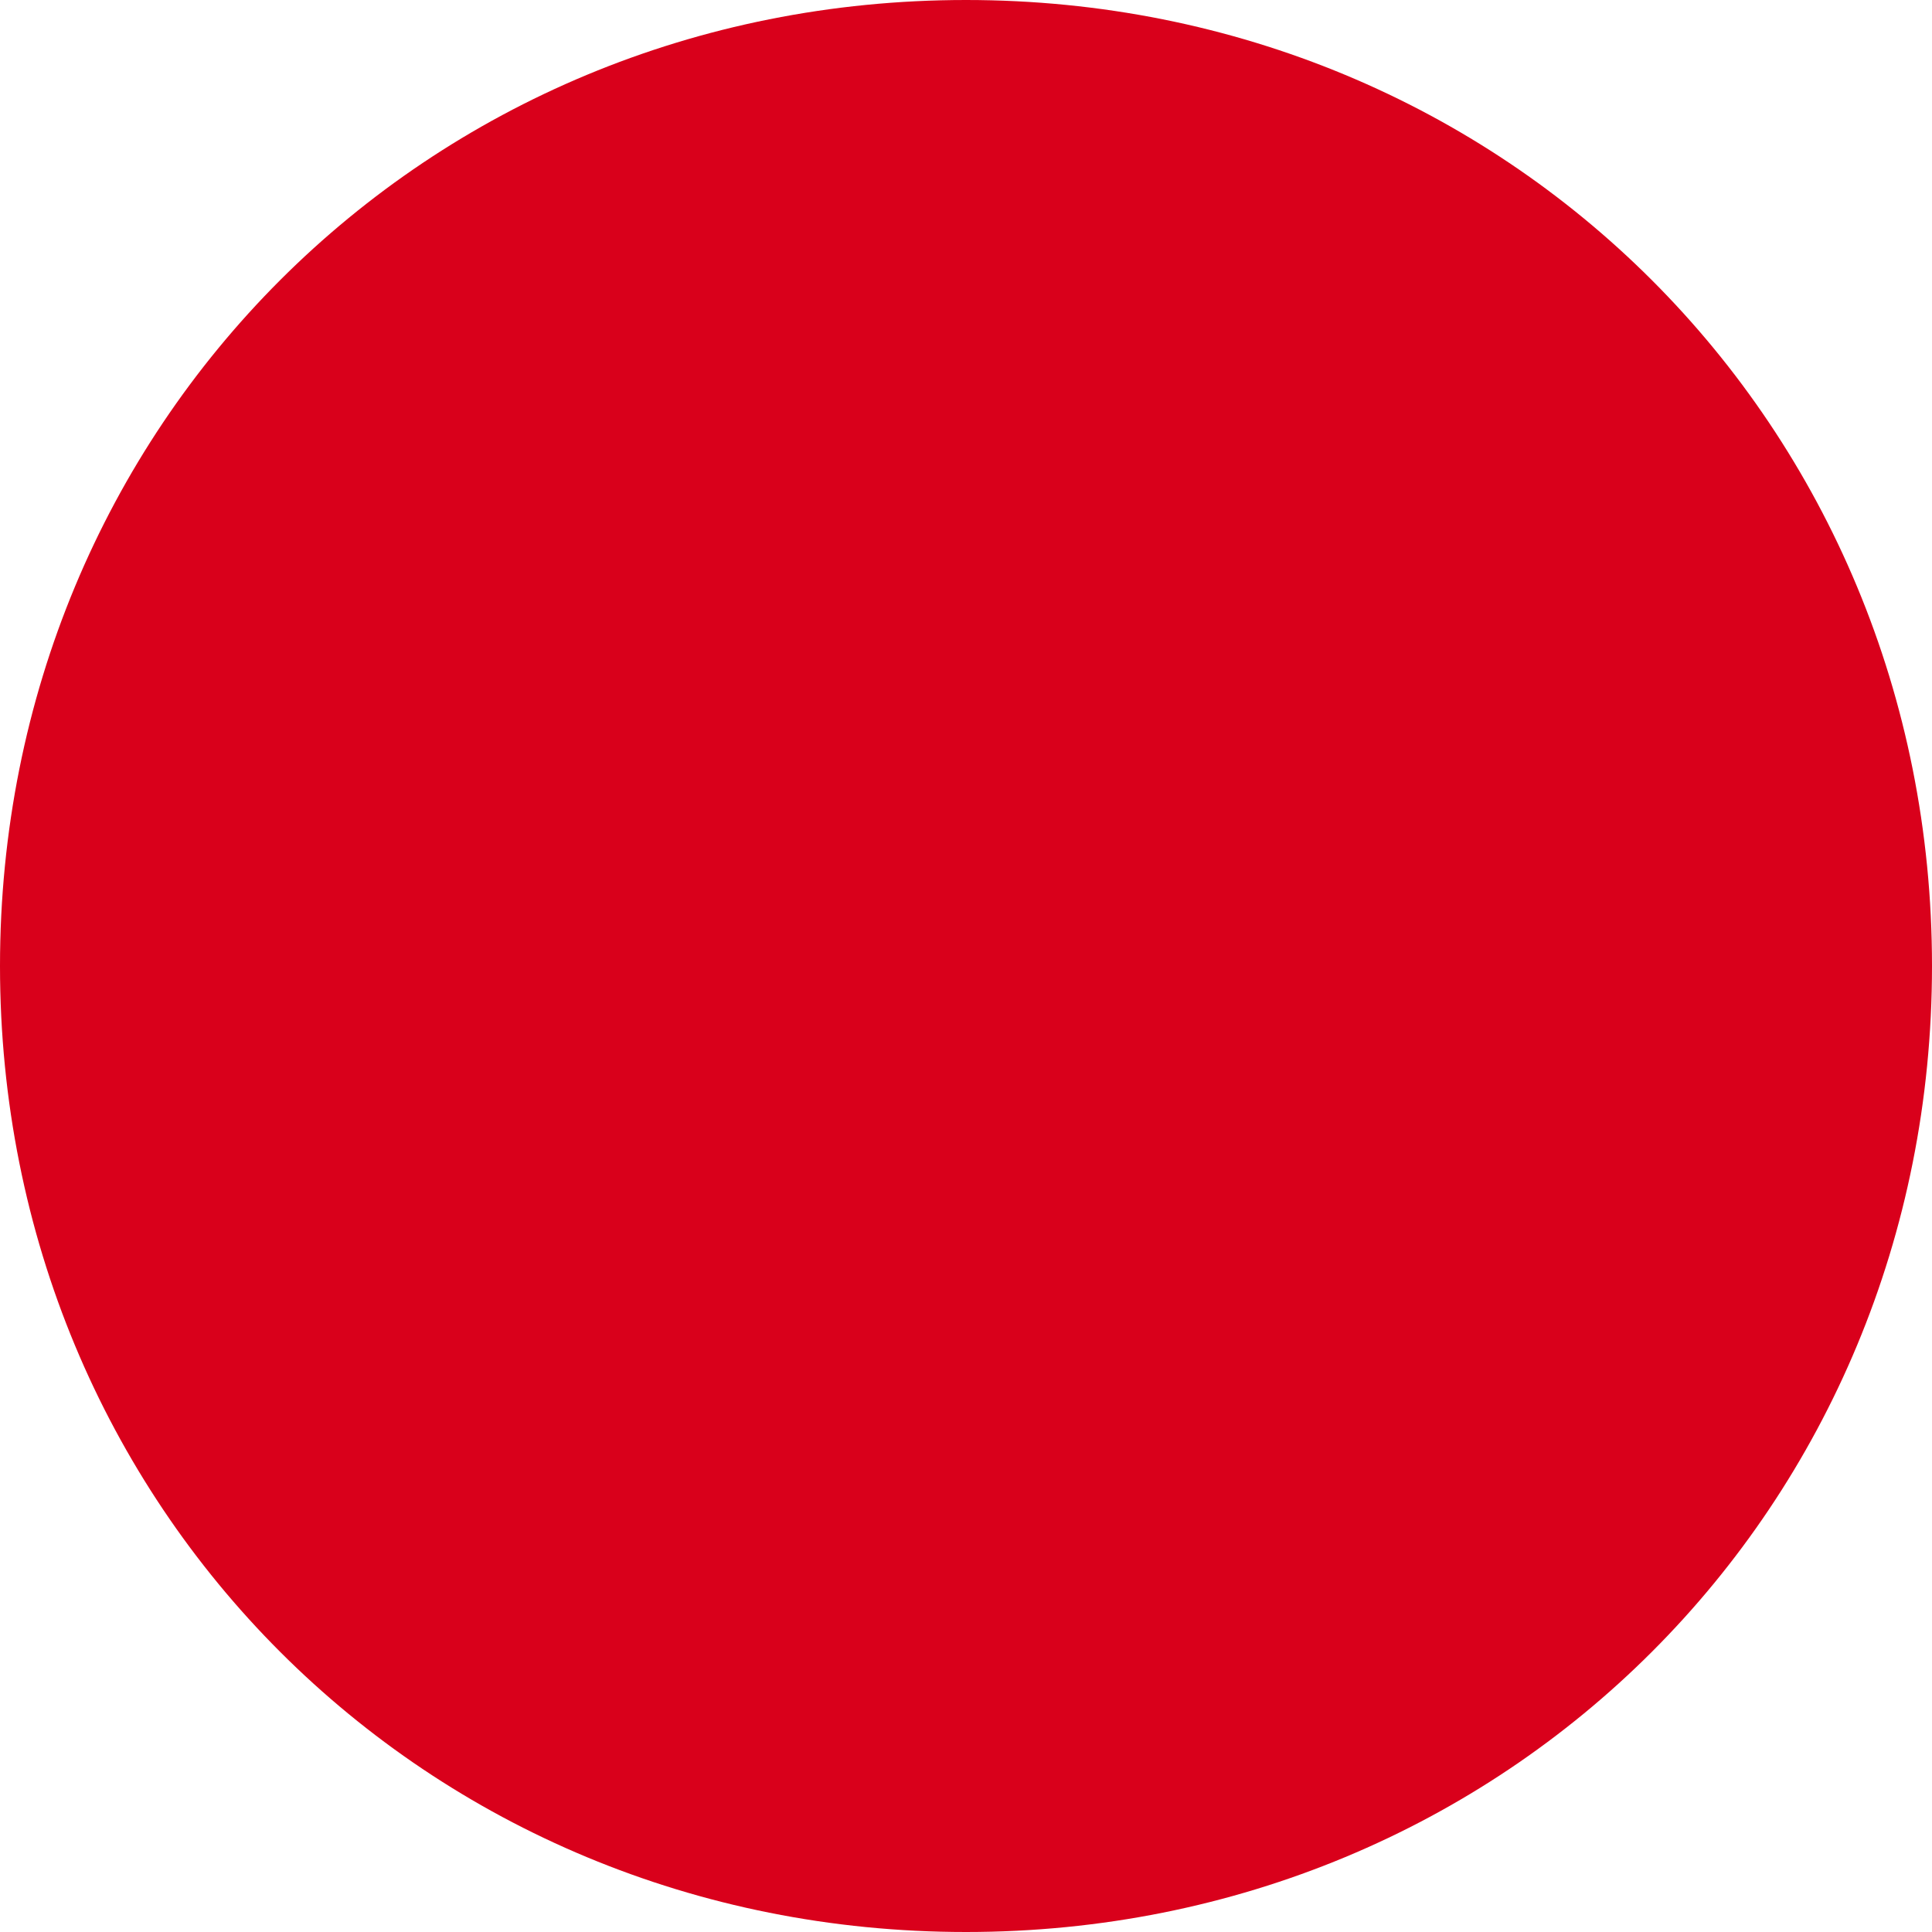
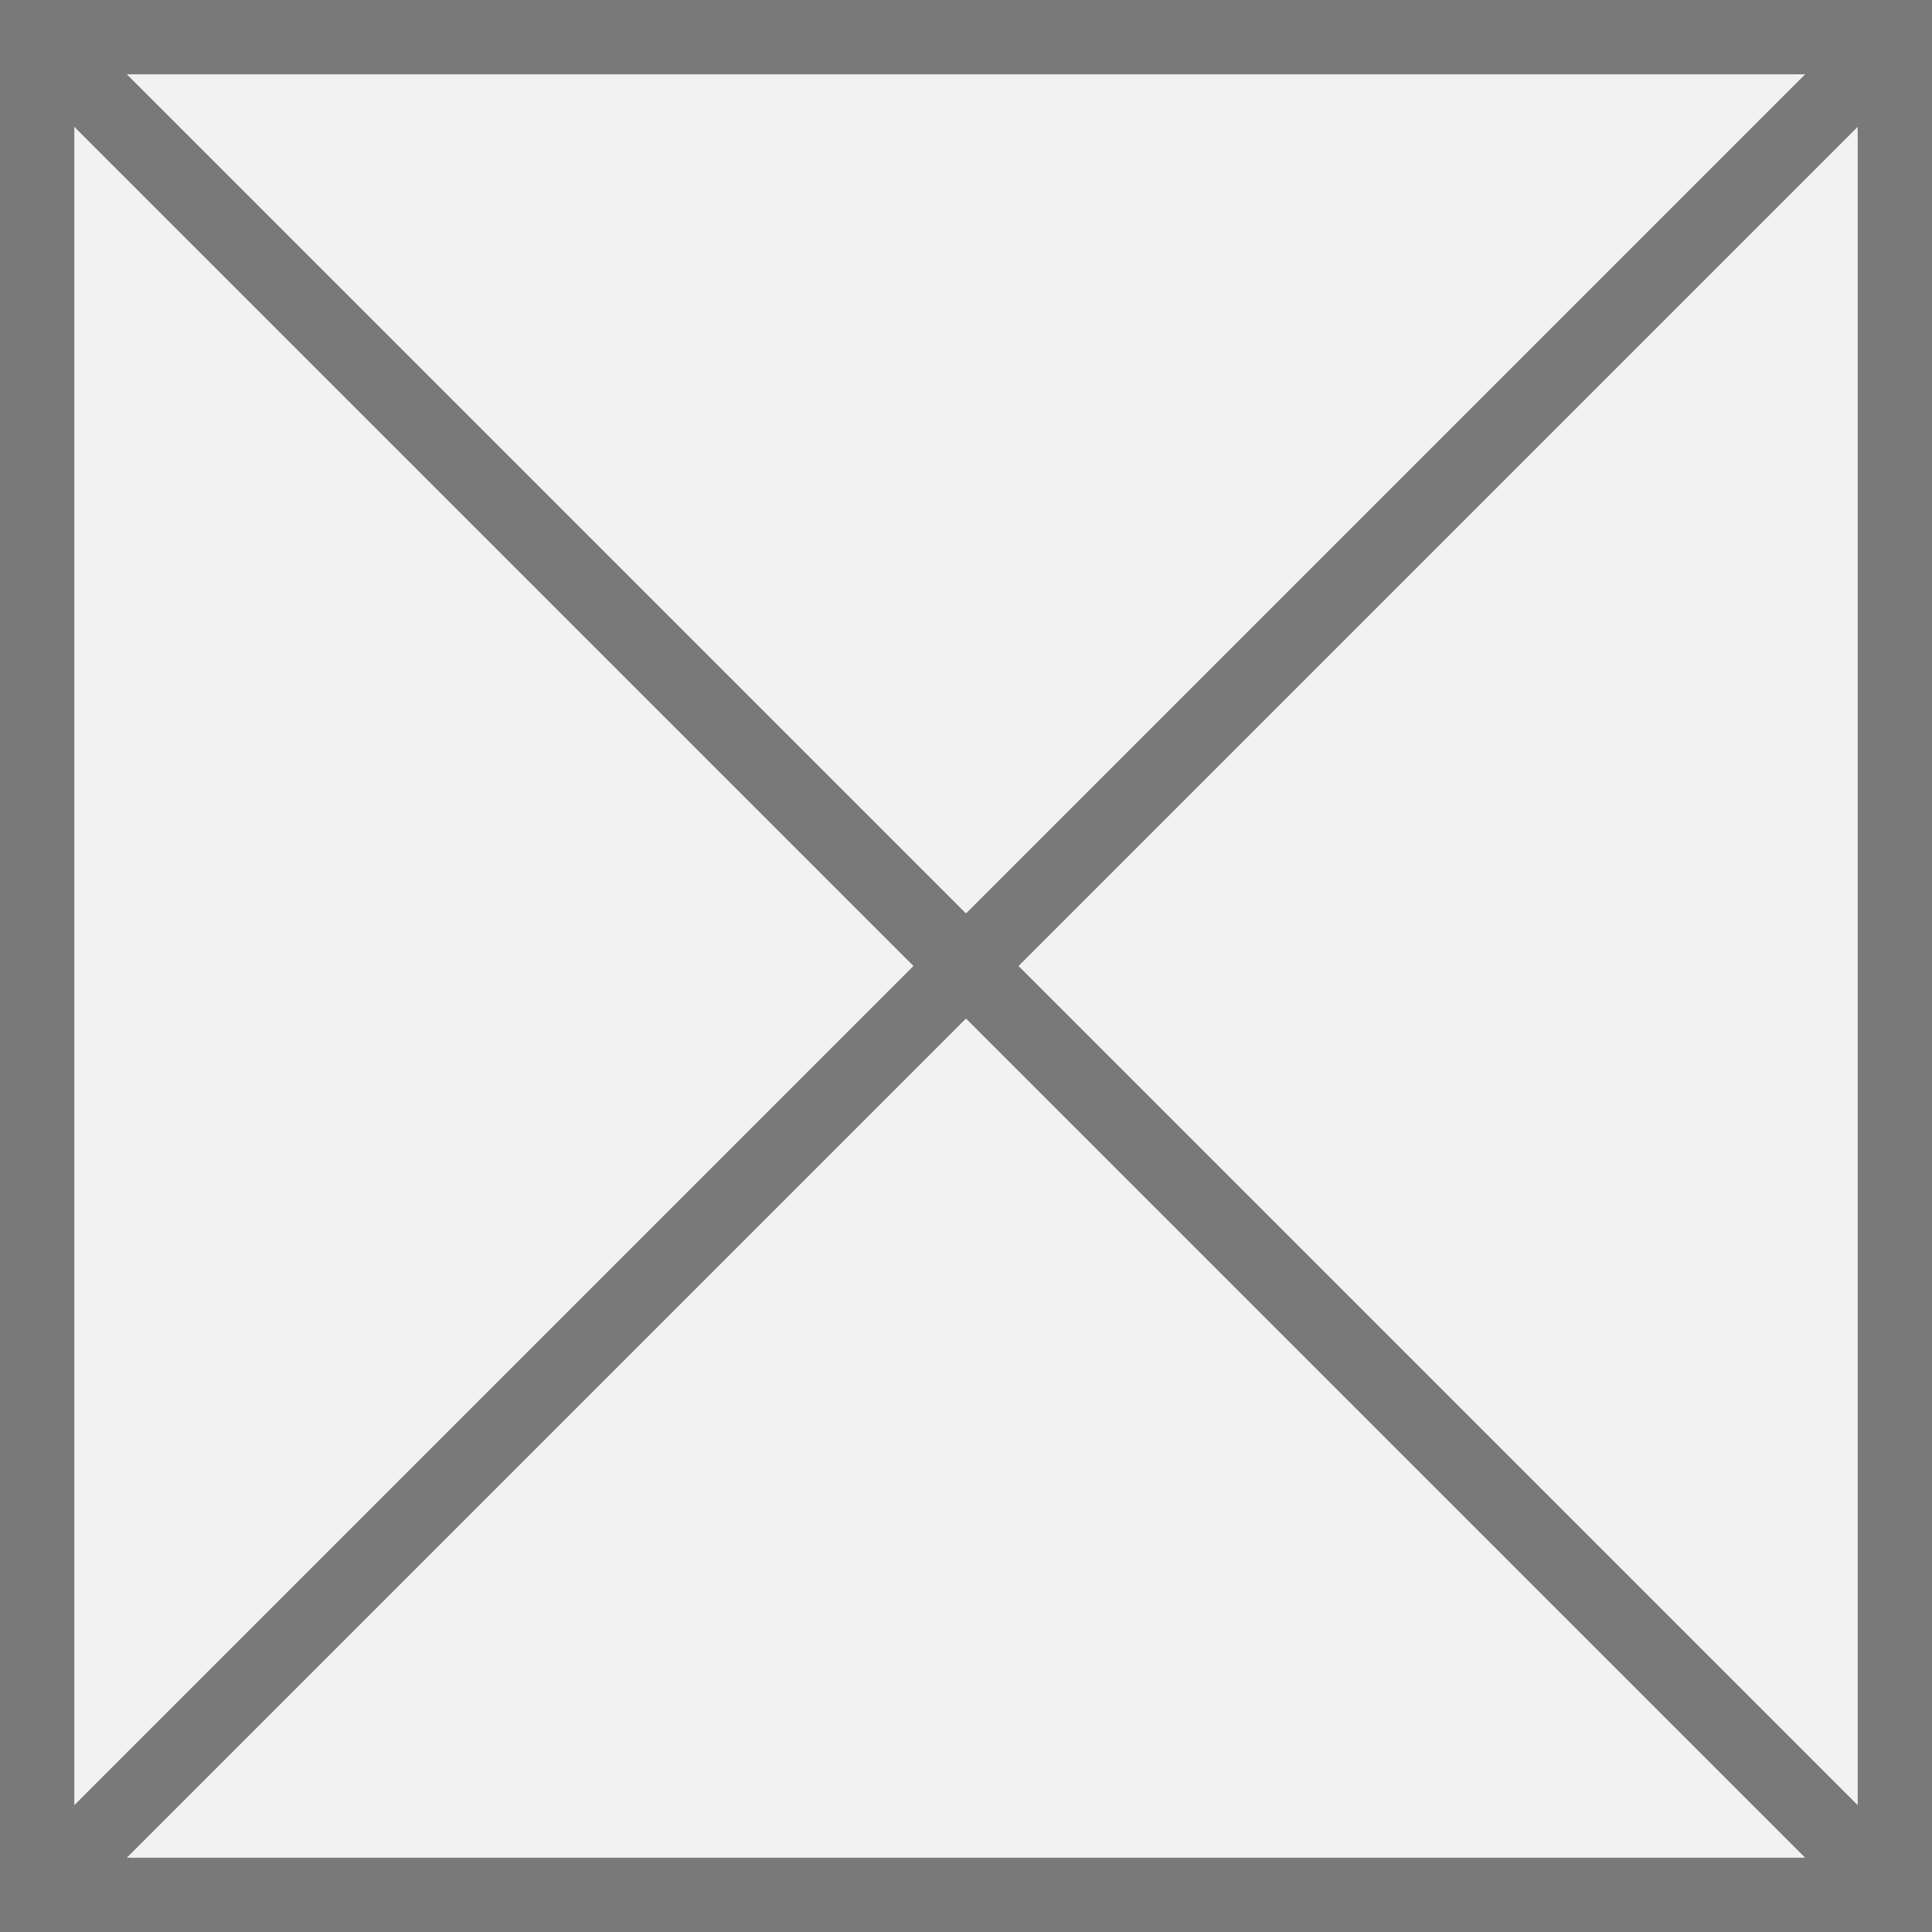
- <svg xmlns="http://www.w3.org/2000/svg" version="1.1" width="12px" height="12px">
-   <g transform="matrix(1 0 0 1 -351 -399 )">
-     <path d="M 357 399  C 360.36 399  363 401.64  363 405  C 363 408.36  360.36 411  357 411  C 353.64 411  351 408.36  351 405  C 351 401.64  353.64 399  357 399  Z " fill-rule="nonzero" fill="#d9001b" stroke="none" />
+ <svg xmlns="http://www.w3.org/2000/svg" version="1.1" width="26px" height="26px">
+   <g transform="matrix(1 0 0 1 -39 -407 )">
+     <path d="M 39.5 407.5  L 64.5 407.5  L 64.5 432.5  L 39.5 432.5  L 39.5 407.5  Z " fill-rule="nonzero" fill="#f2f2f2" stroke="none" />
+     <path d="M 39.5 407.5  L 64.5 407.5  L 64.5 432.5  L 39.5 432.5  L 39.5 407.5  Z " stroke-width="1" stroke="#797979" fill="none" />
+     <path d="M 39.354 407.354  L 64.646 432.646  M 64.646 407.354  L 39.354 432.646  " stroke-width="1" stroke="#797979" fill="none" />
  </g>
</svg>
